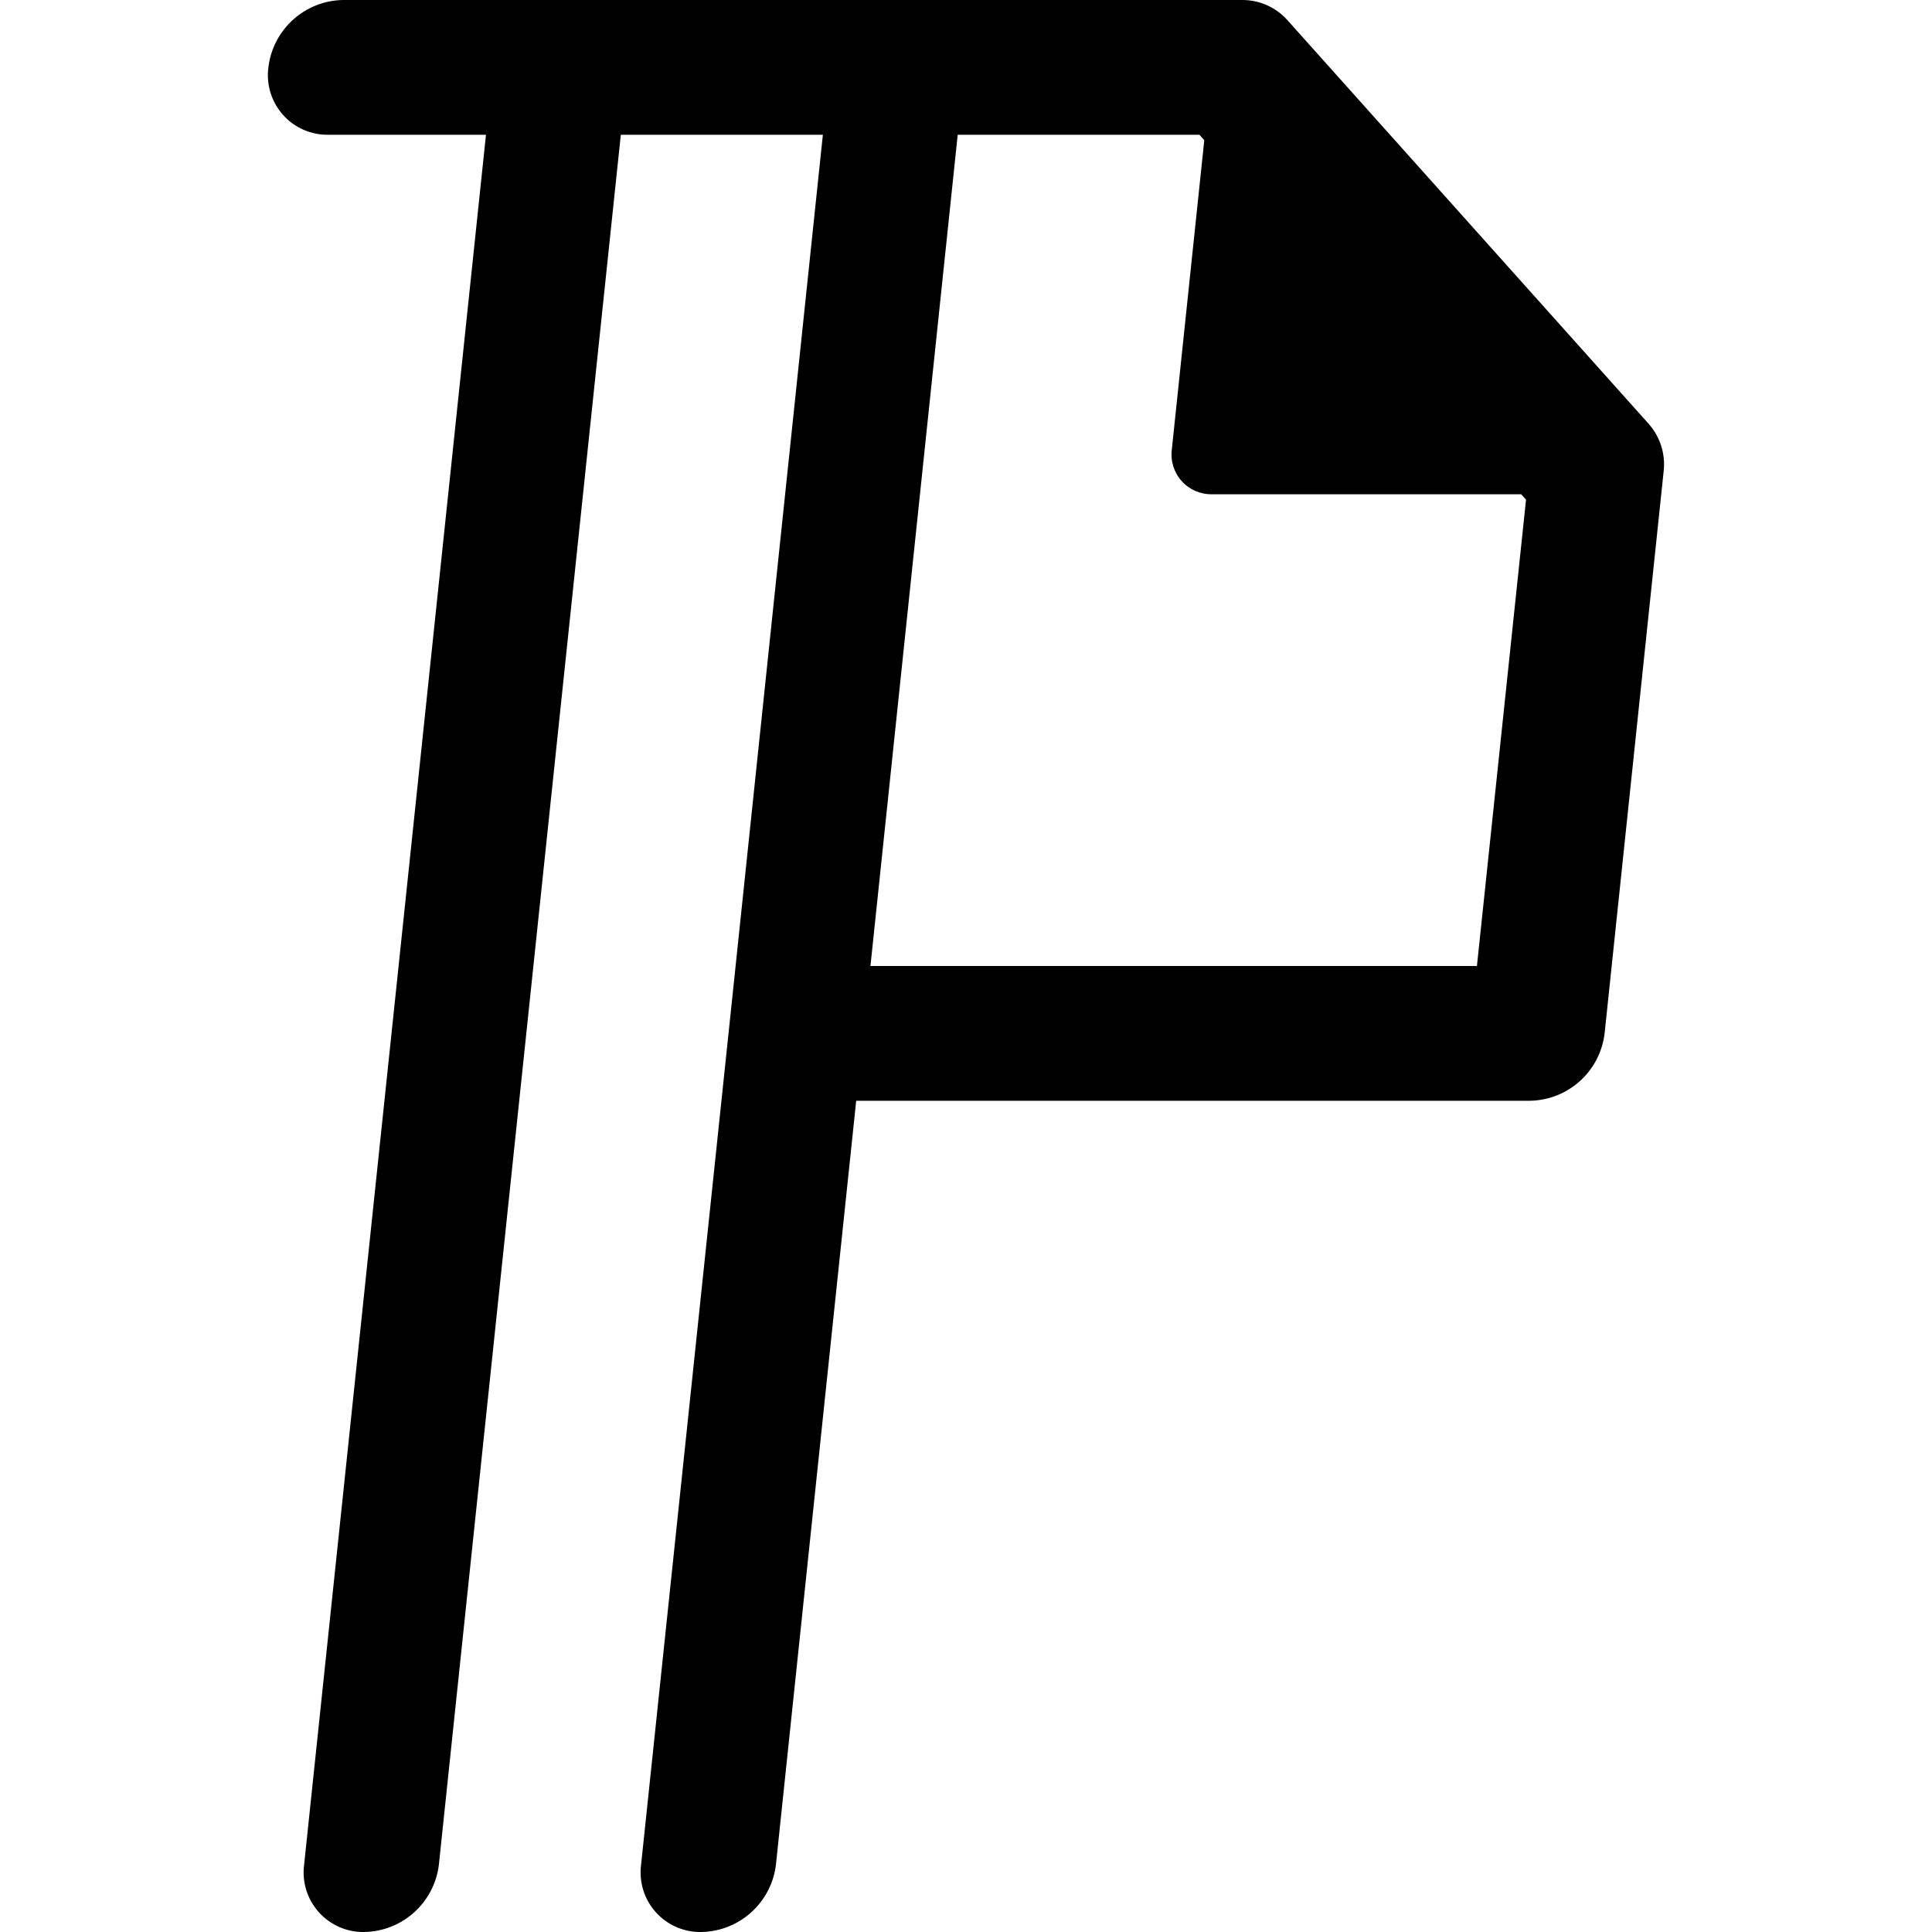
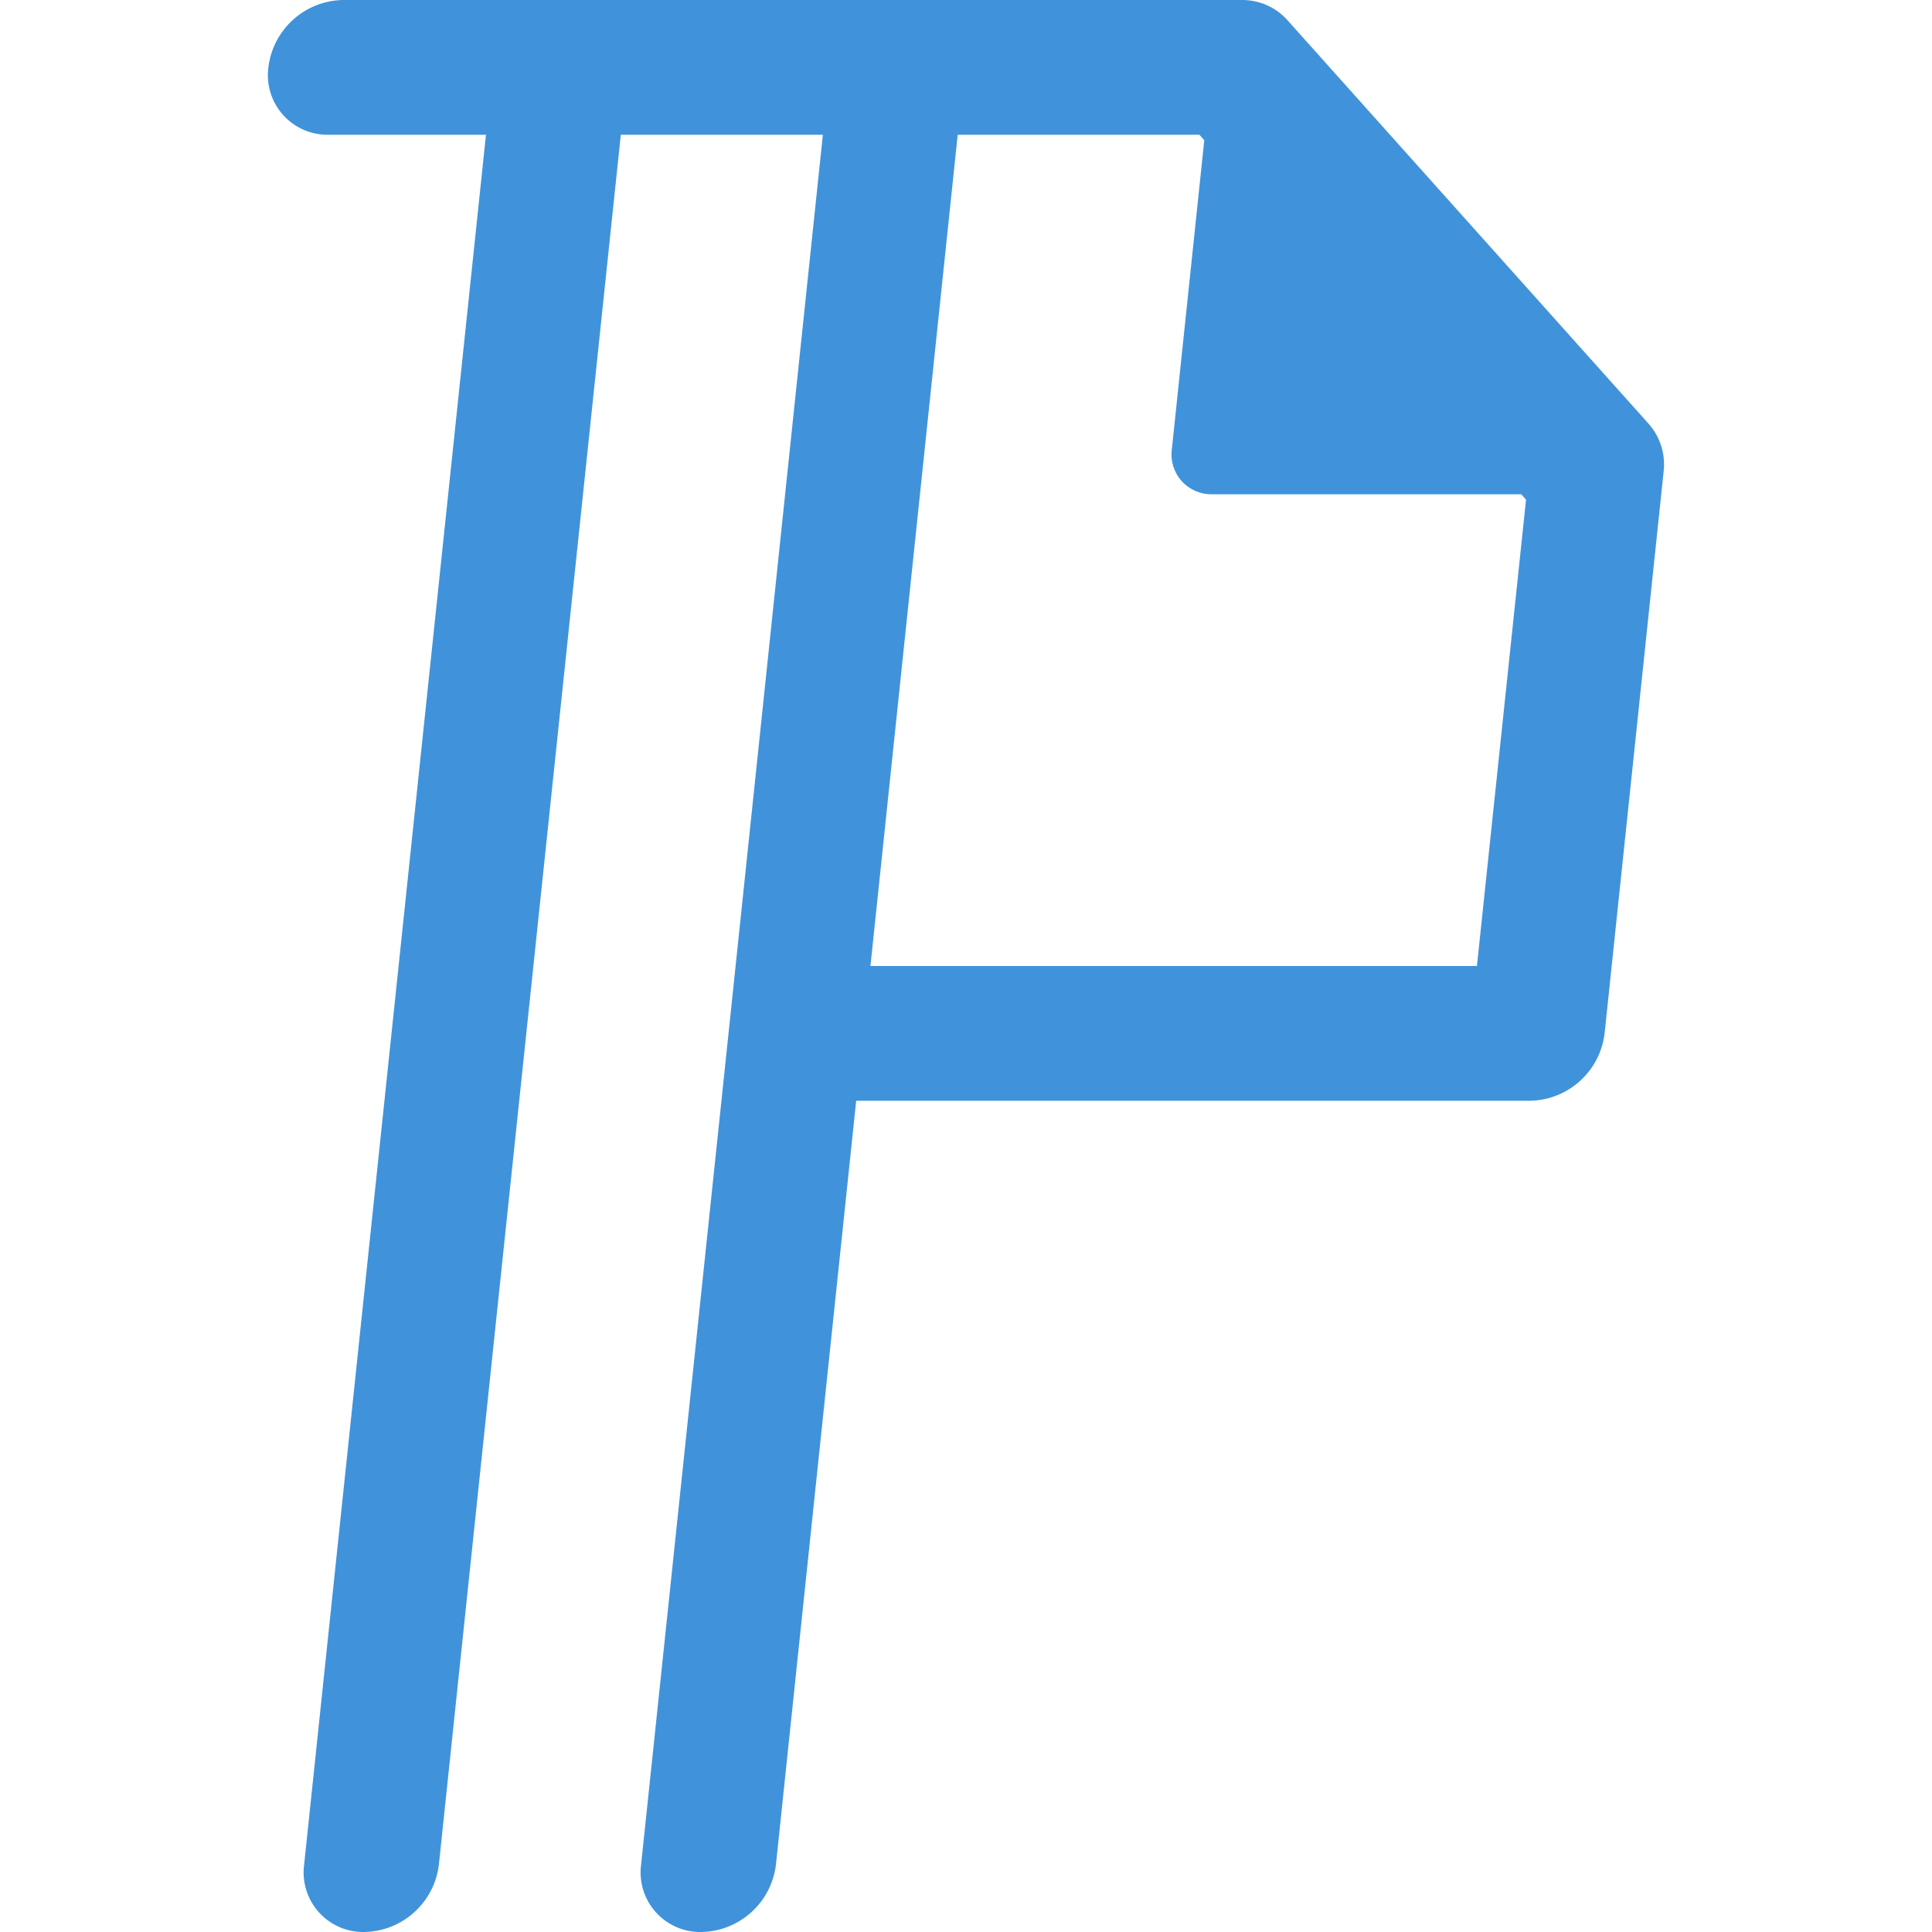
<svg xmlns="http://www.w3.org/2000/svg" viewBox="0 0 24 24" role="img" aria-label="Pandoc">
-   <path d="M4.259 0a.95.95 0 0 0-.925.837.74.74 0 0 0 .75.837h1.953L3.778 23.163a.74.74 0 0 0 .75.837.95.95 0 0 0 .924-.837l2.26-21.489h2.51Q9.095 12.419 7.964 23.163a.74.74 0 0 0 .75.837.95.95 0 0 0 .925-.837l.997-9.489h8.372a.95.95 0 0 0 .925-.837l.733-6.977a.76.76 0 0 0-.182-.591L15.988.245A.75.75 0 0 0 15.422 0Zm7.638 1.674H14.9l.06.068-.403 3.84a.494.494 0 0 0 .5.558h3.84l.06.067-.61 5.793h-7.534z" />
+   <path fill="#4093DA" d="M4.259 0a.95.95 0 0 0-.925.837.74.74 0 0 0 .75.837h1.953L3.778 23.163a.74.74 0 0 0 .75.837.95.95 0 0 0 .924-.837l2.26-21.489h2.51Q9.095 12.419 7.964 23.163a.74.74 0 0 0 .75.837.95.95 0 0 0 .925-.837l.997-9.489h8.372a.95.95 0 0 0 .925-.837l.733-6.977a.76.76 0 0 0-.182-.591L15.988.245A.75.75 0 0 0 15.422 0Zm7.638 1.674H14.9l.06.068-.403 3.84a.494.494 0 0 0 .5.558h3.84l.06.067-.61 5.793h-7.534z" />
</svg>
